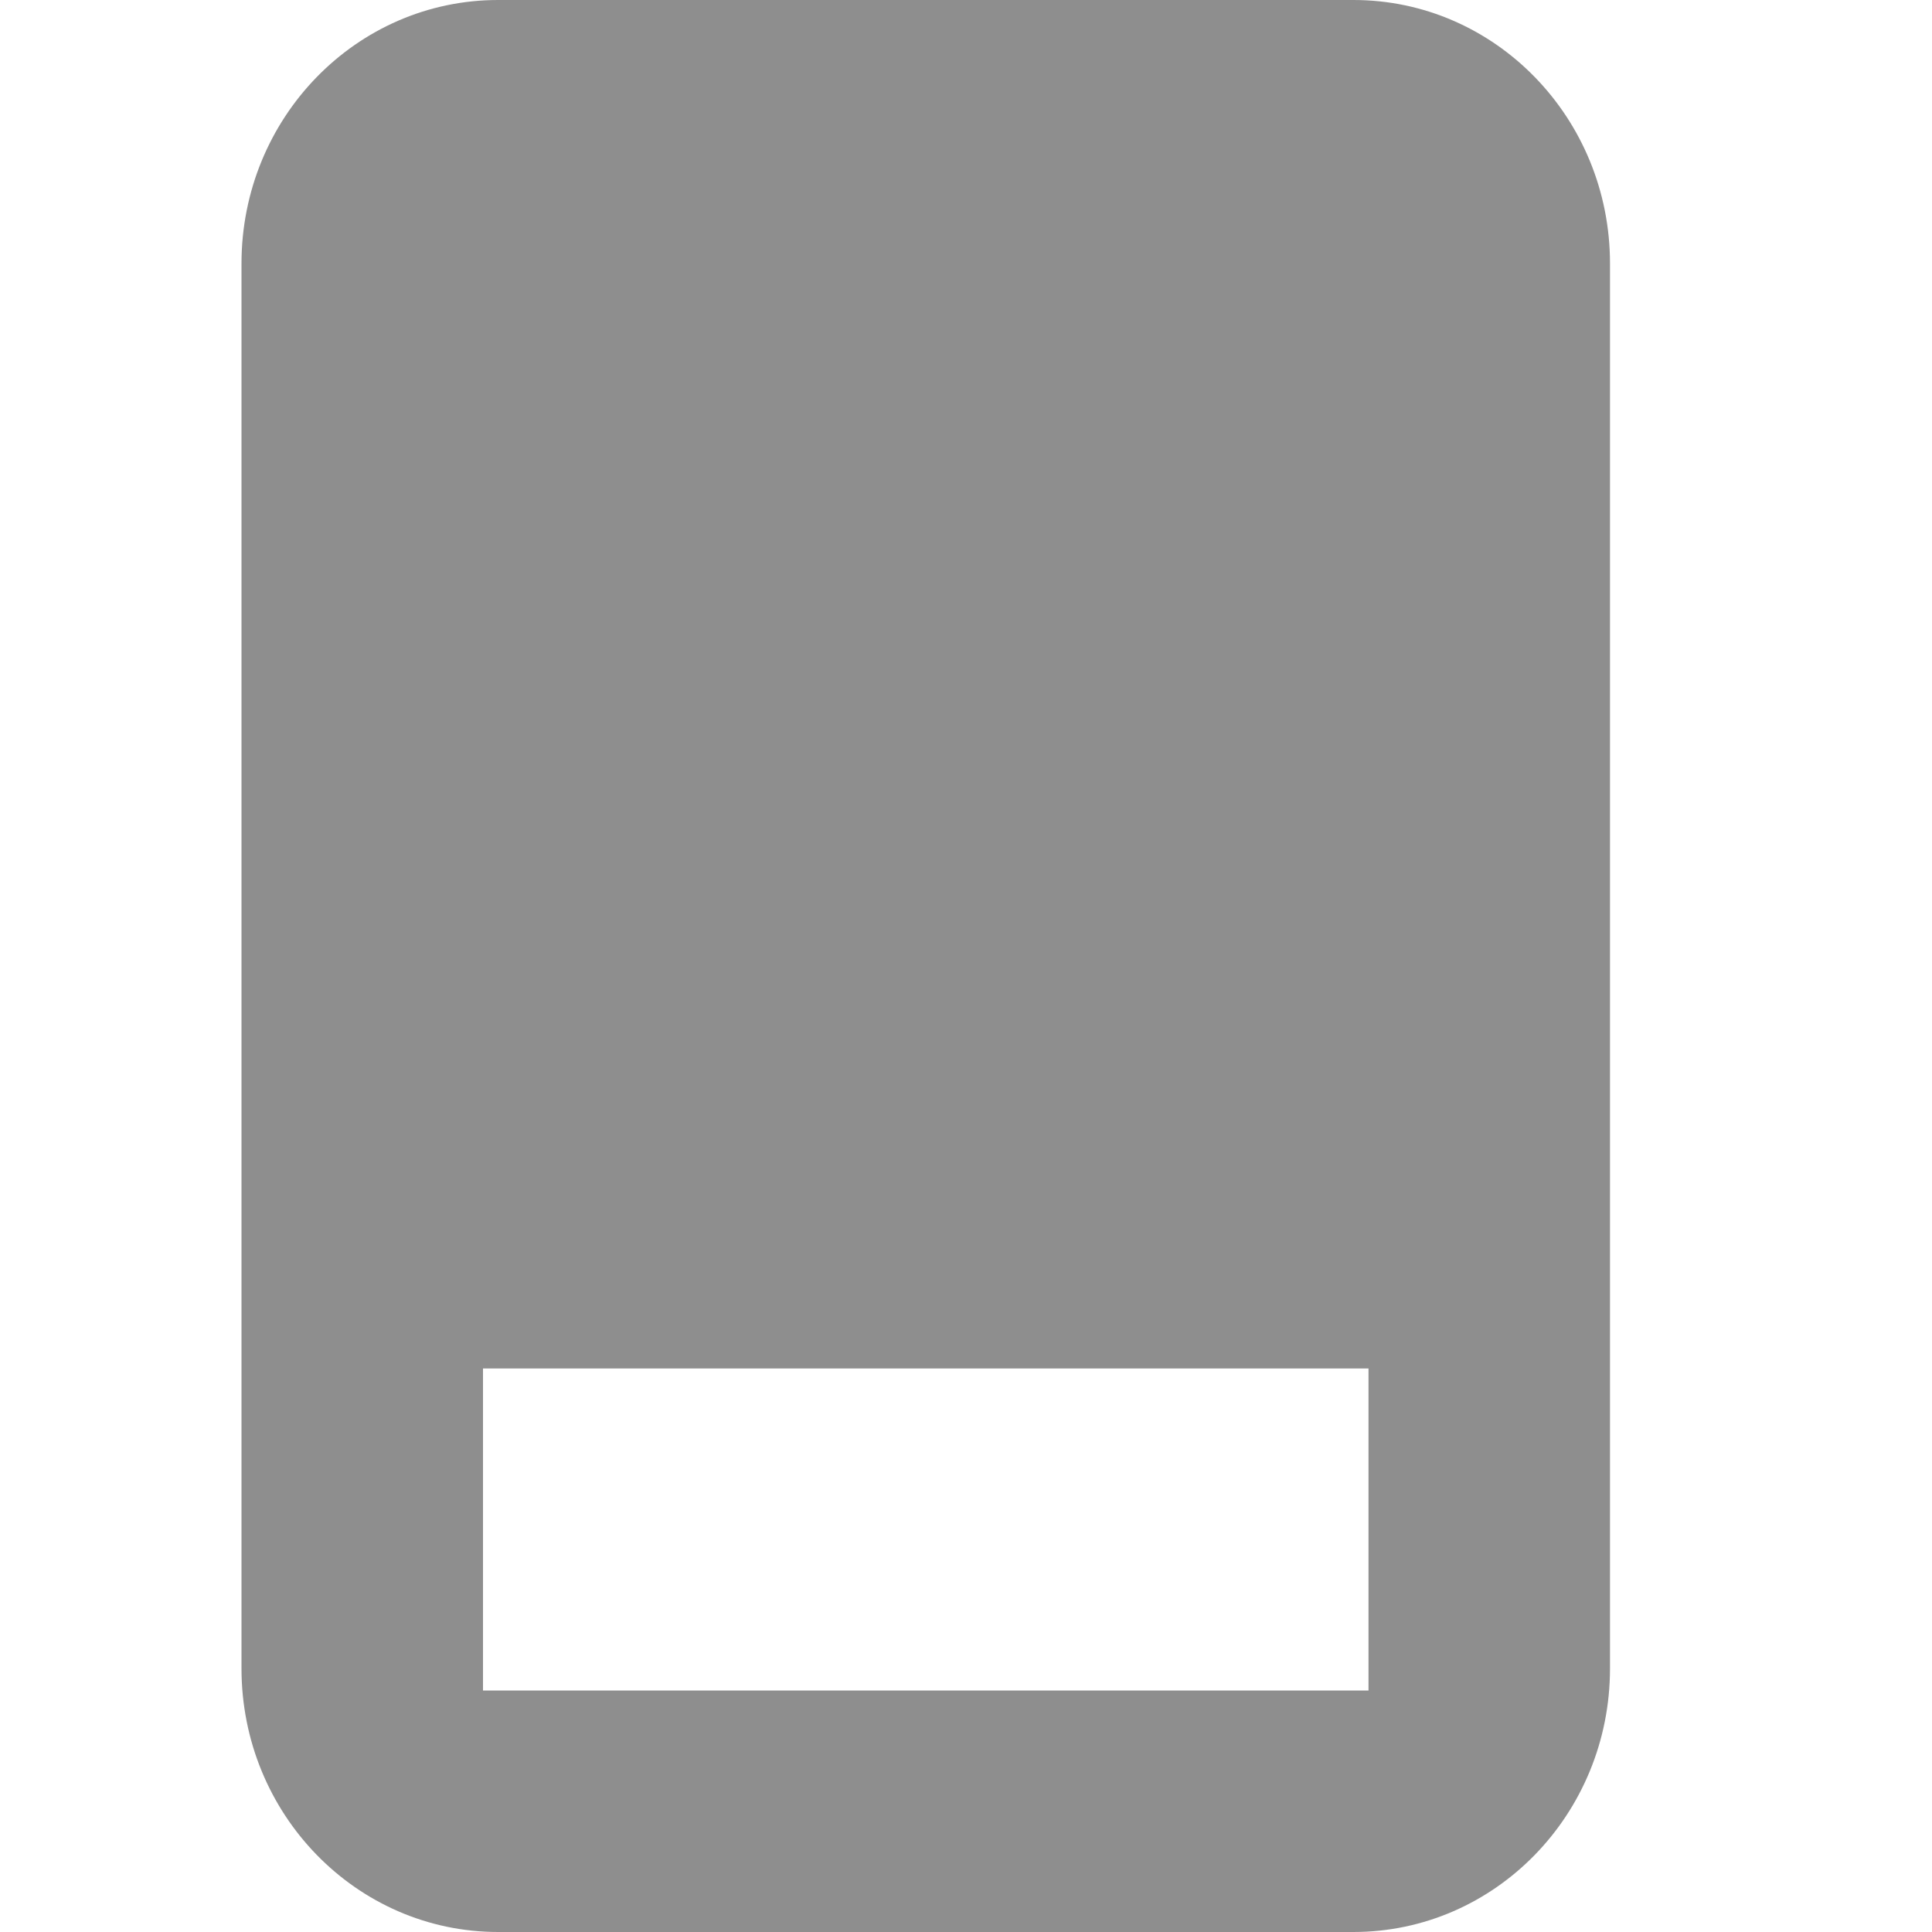
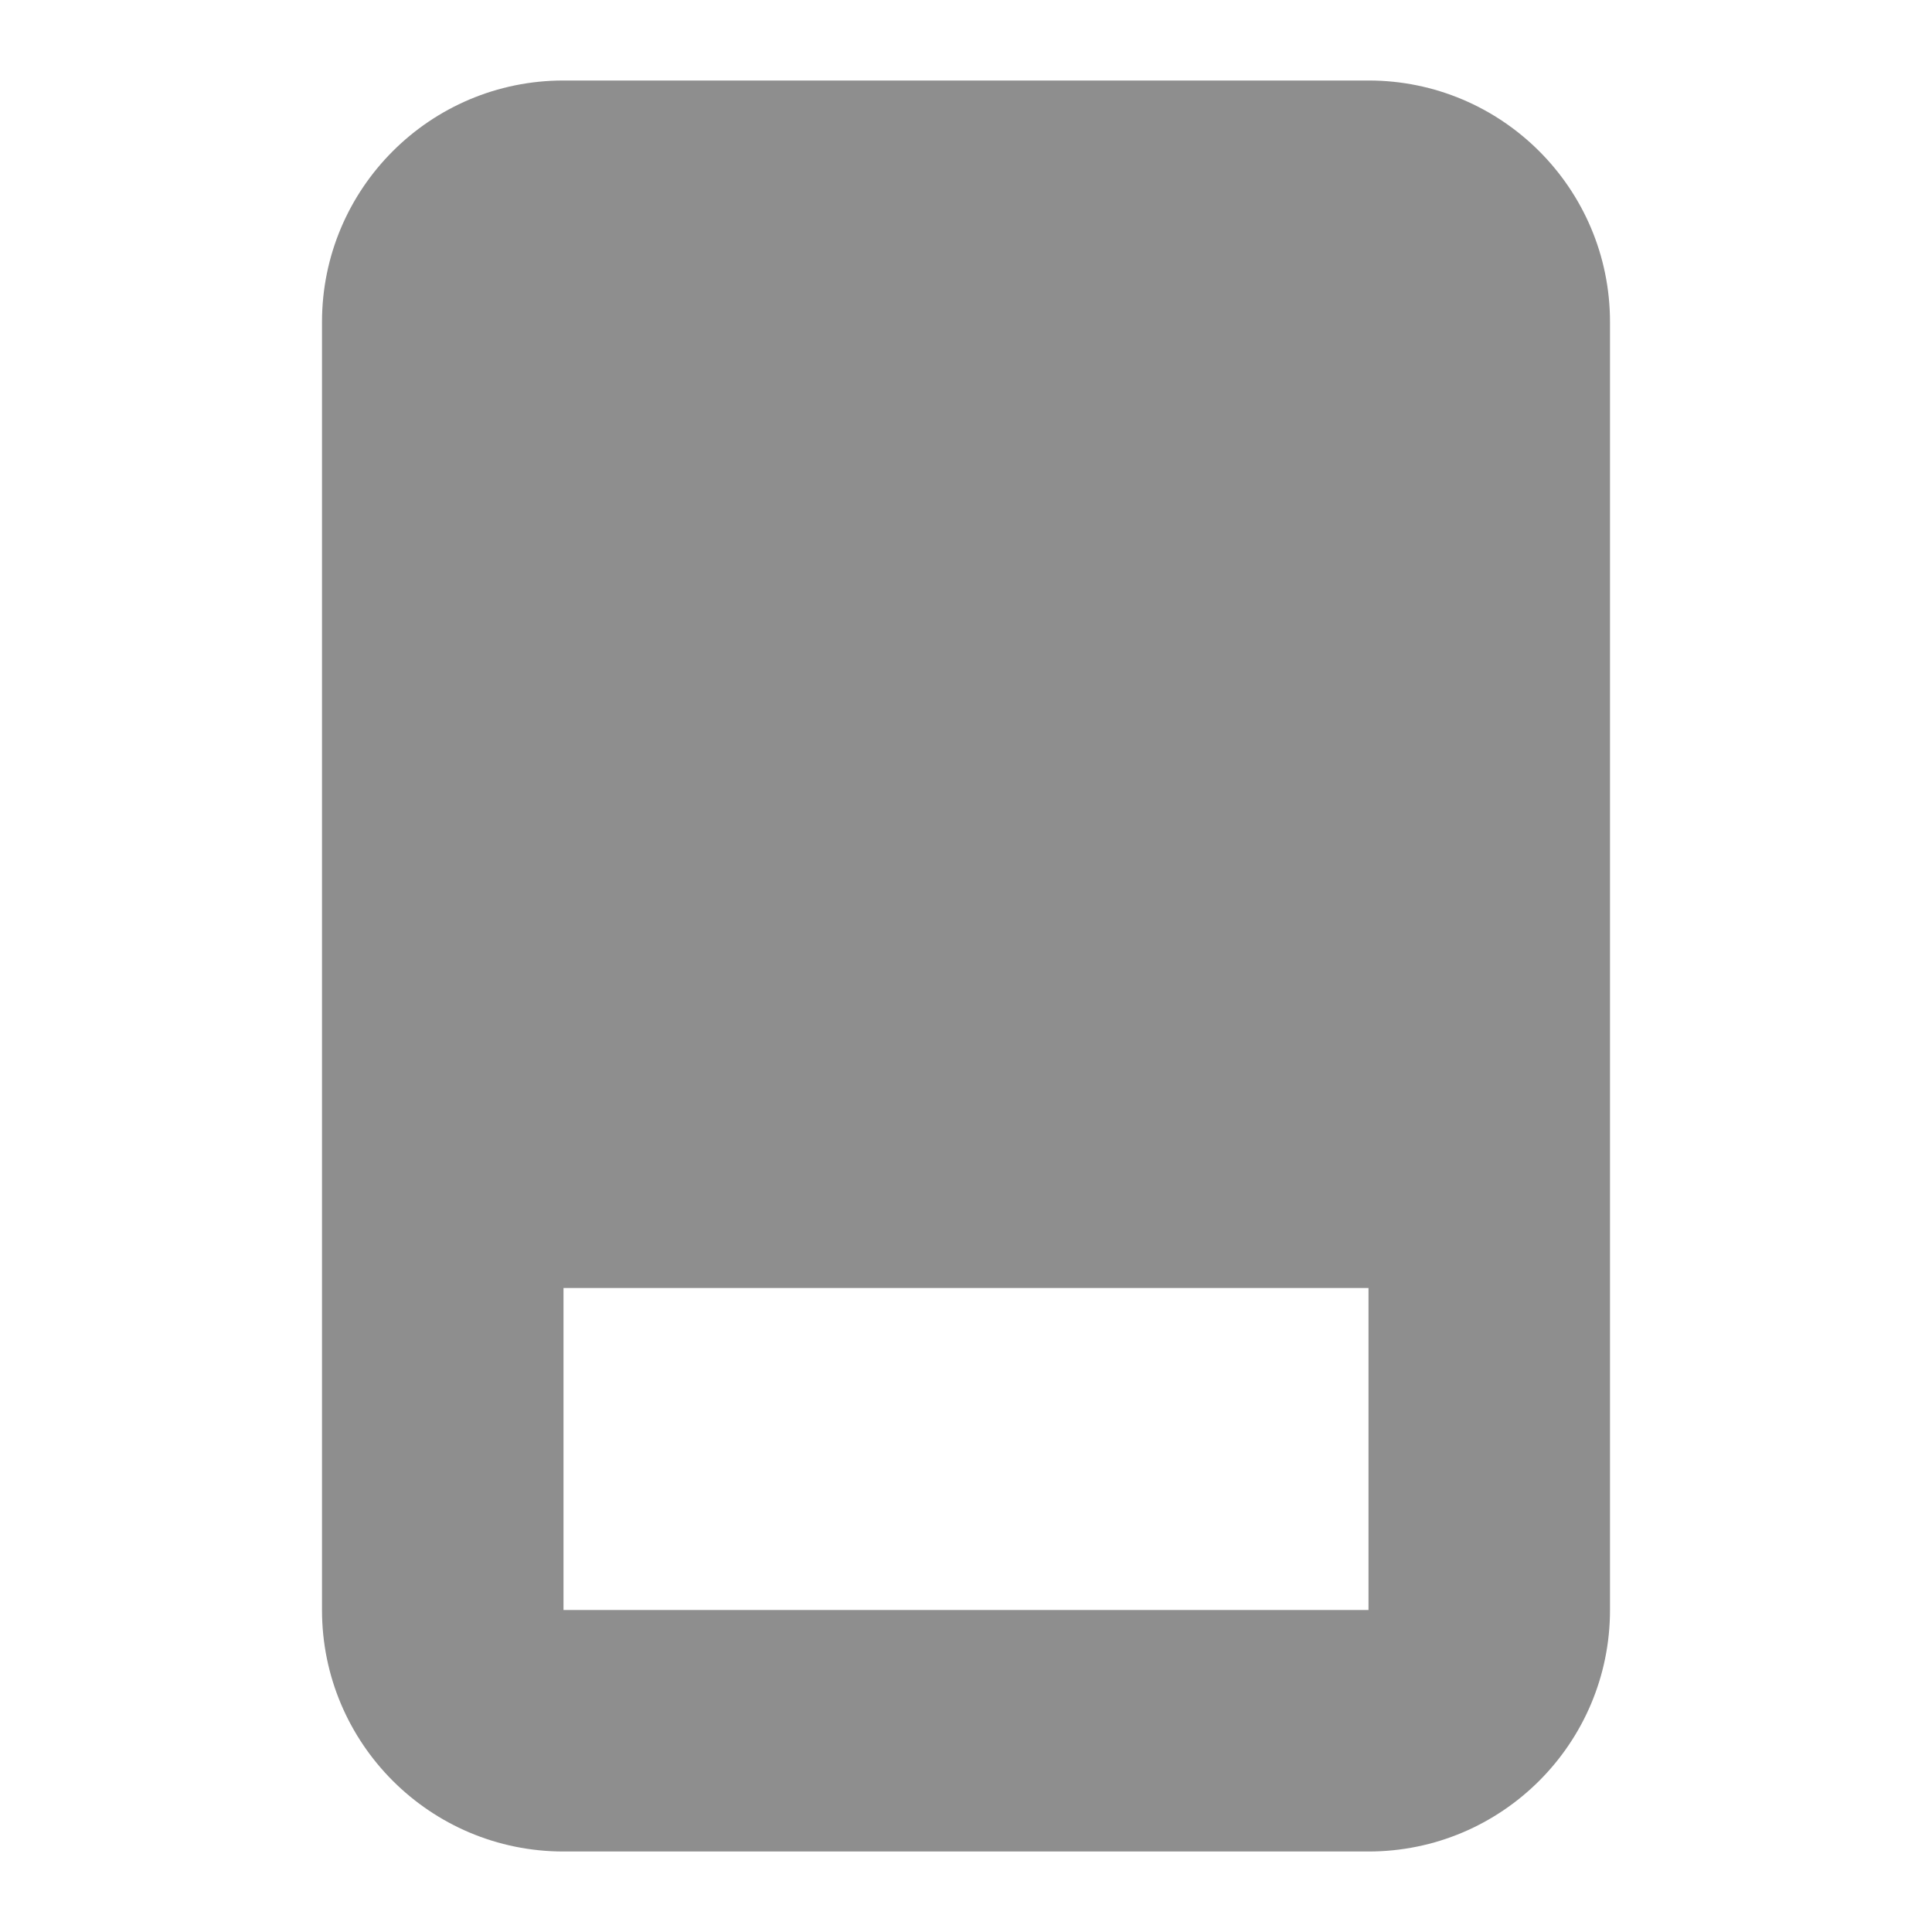
<svg xmlns="http://www.w3.org/2000/svg" width="24" height="24">
-   <path d="M16.813 0C18.573 0 20 1.465 20 3.273v17.454C20 22.535 18.573 24 16.812 24H6.188C4.428 24 3 22.535 3 20.727V3.273C3 1.465 4.427 0 6.188 0h10.625zM6 21h11v-4H6v4z" fill="#8E8E8E" />
+   <path d="M7 20h10v-4H7v4zM17 1H7a3 3 0 0 0-3 3v16a3 3 0 0 0 3 3h10a3 3 0 0 0 3-3V4a3 3 0 0 0-3-3z" fill="#8E8E8E" fill-rule="evenodd" />
</svg>
